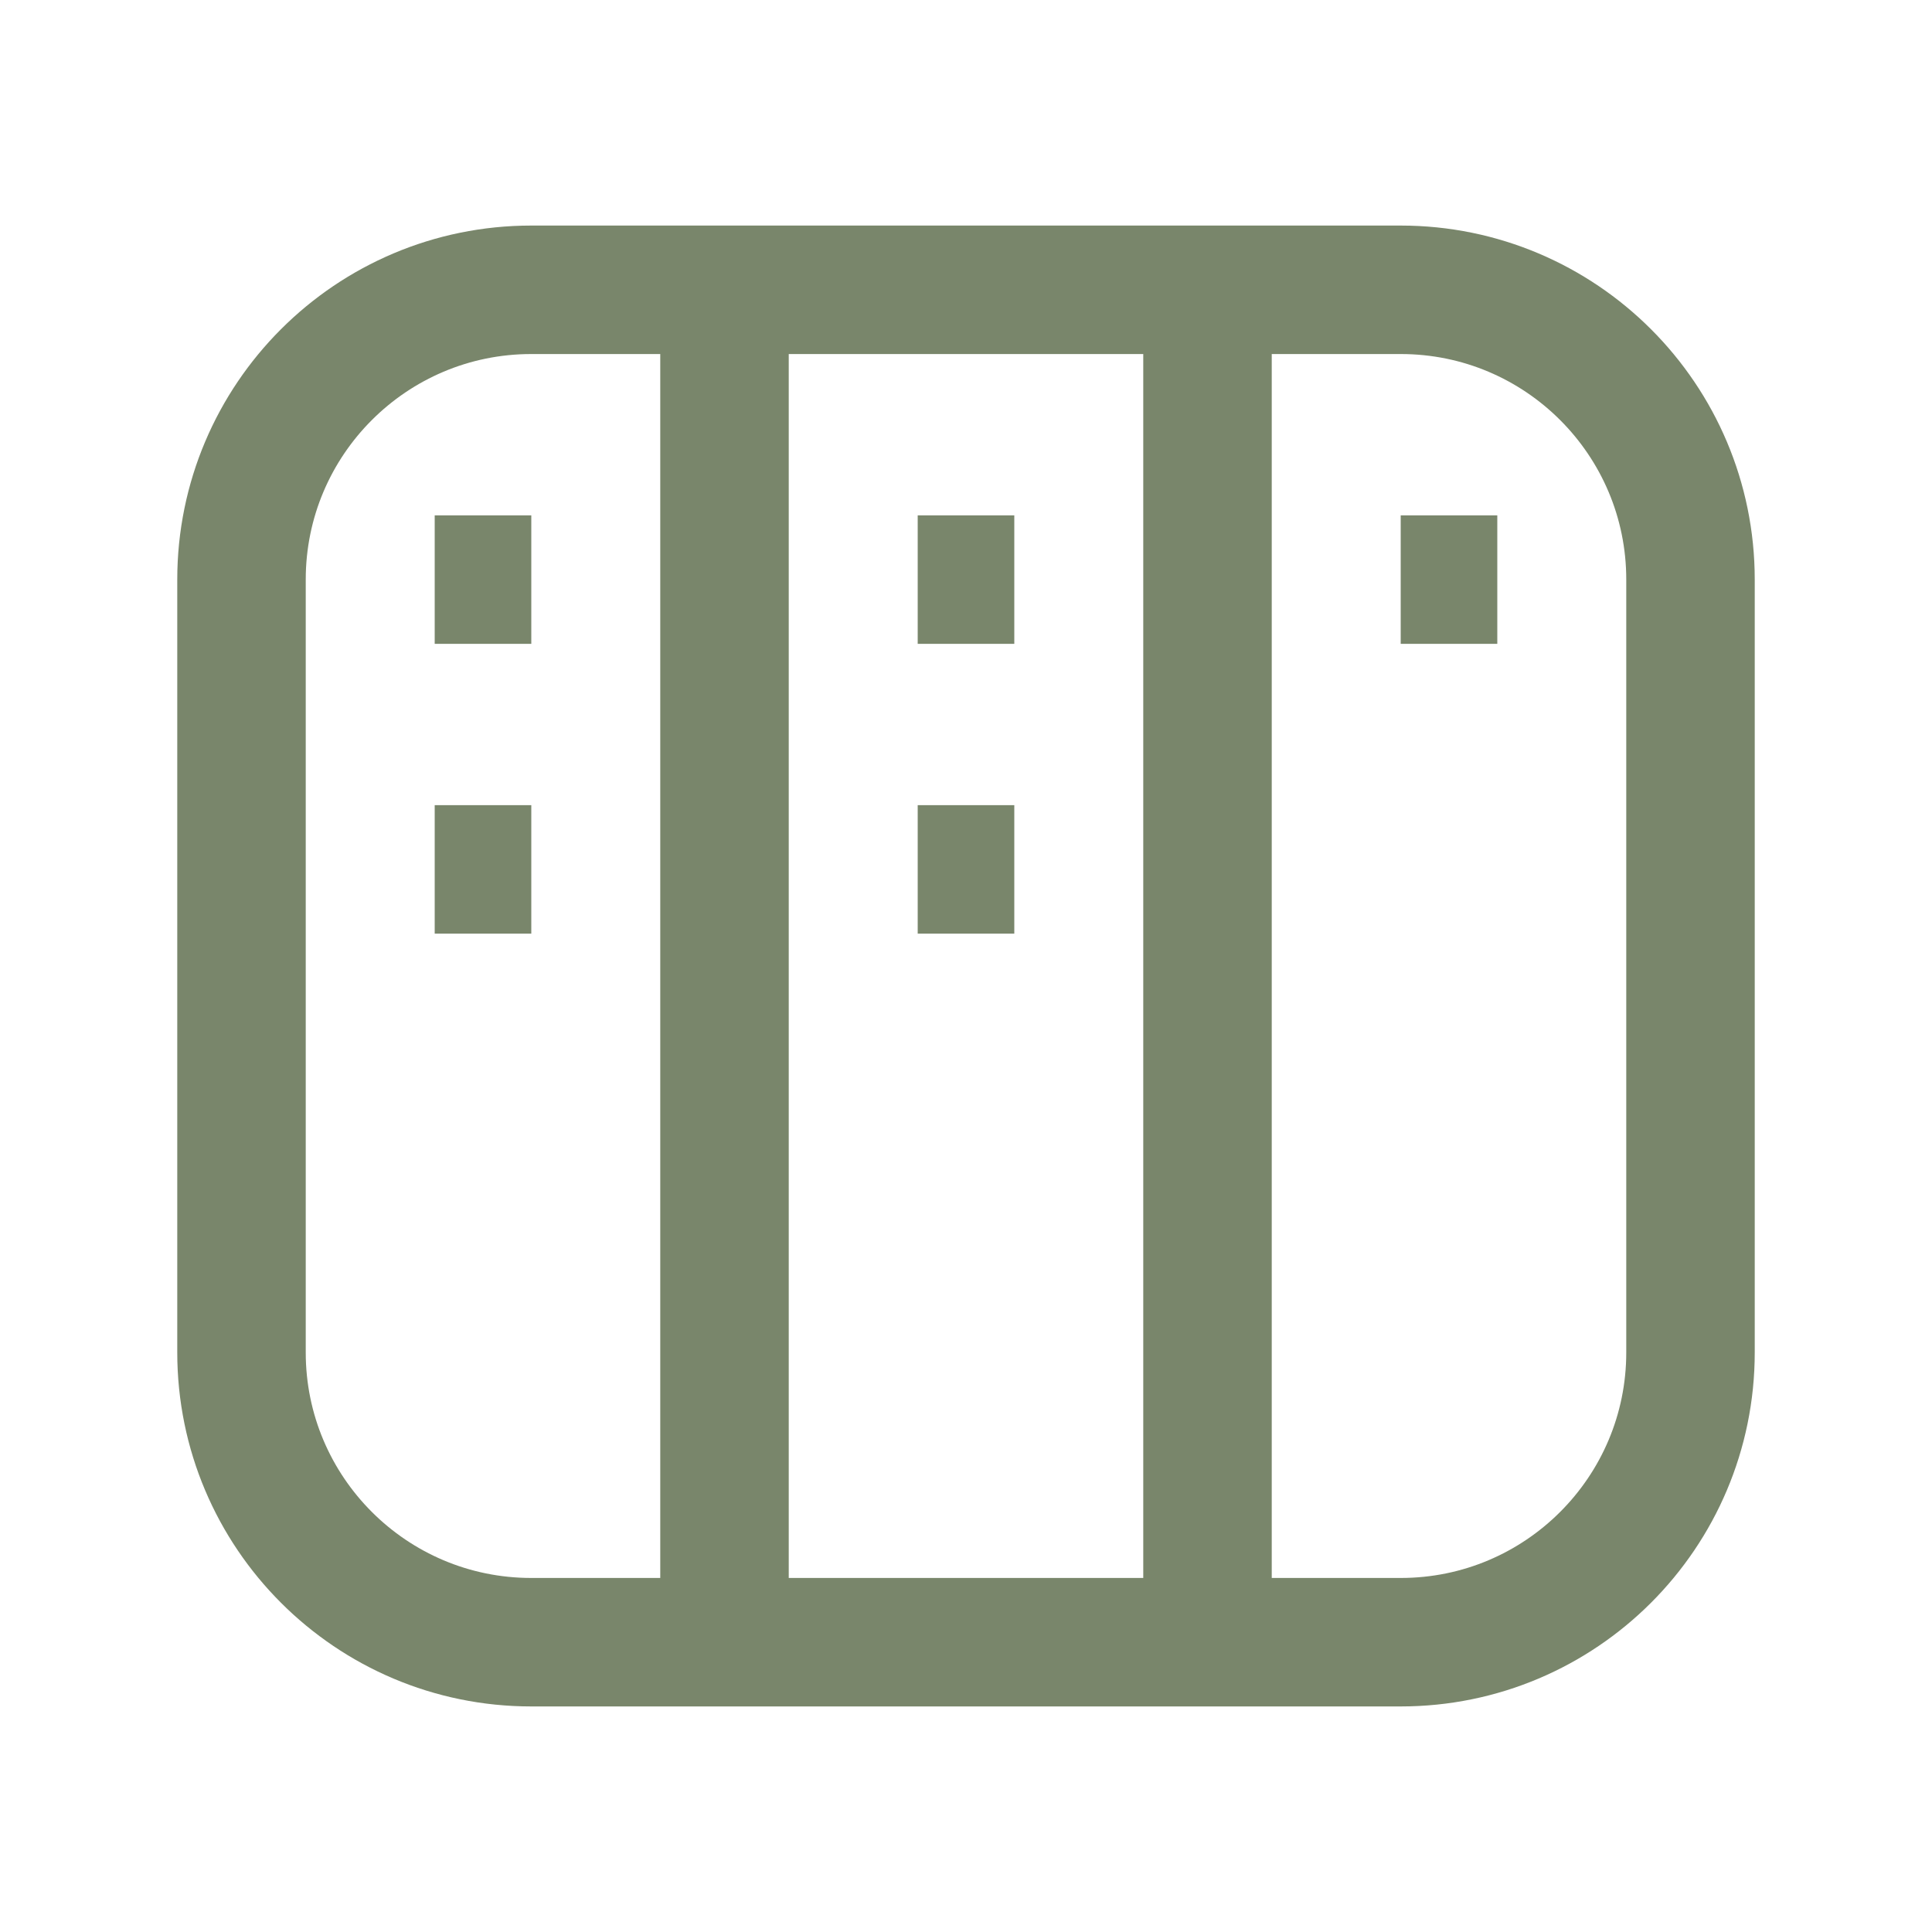
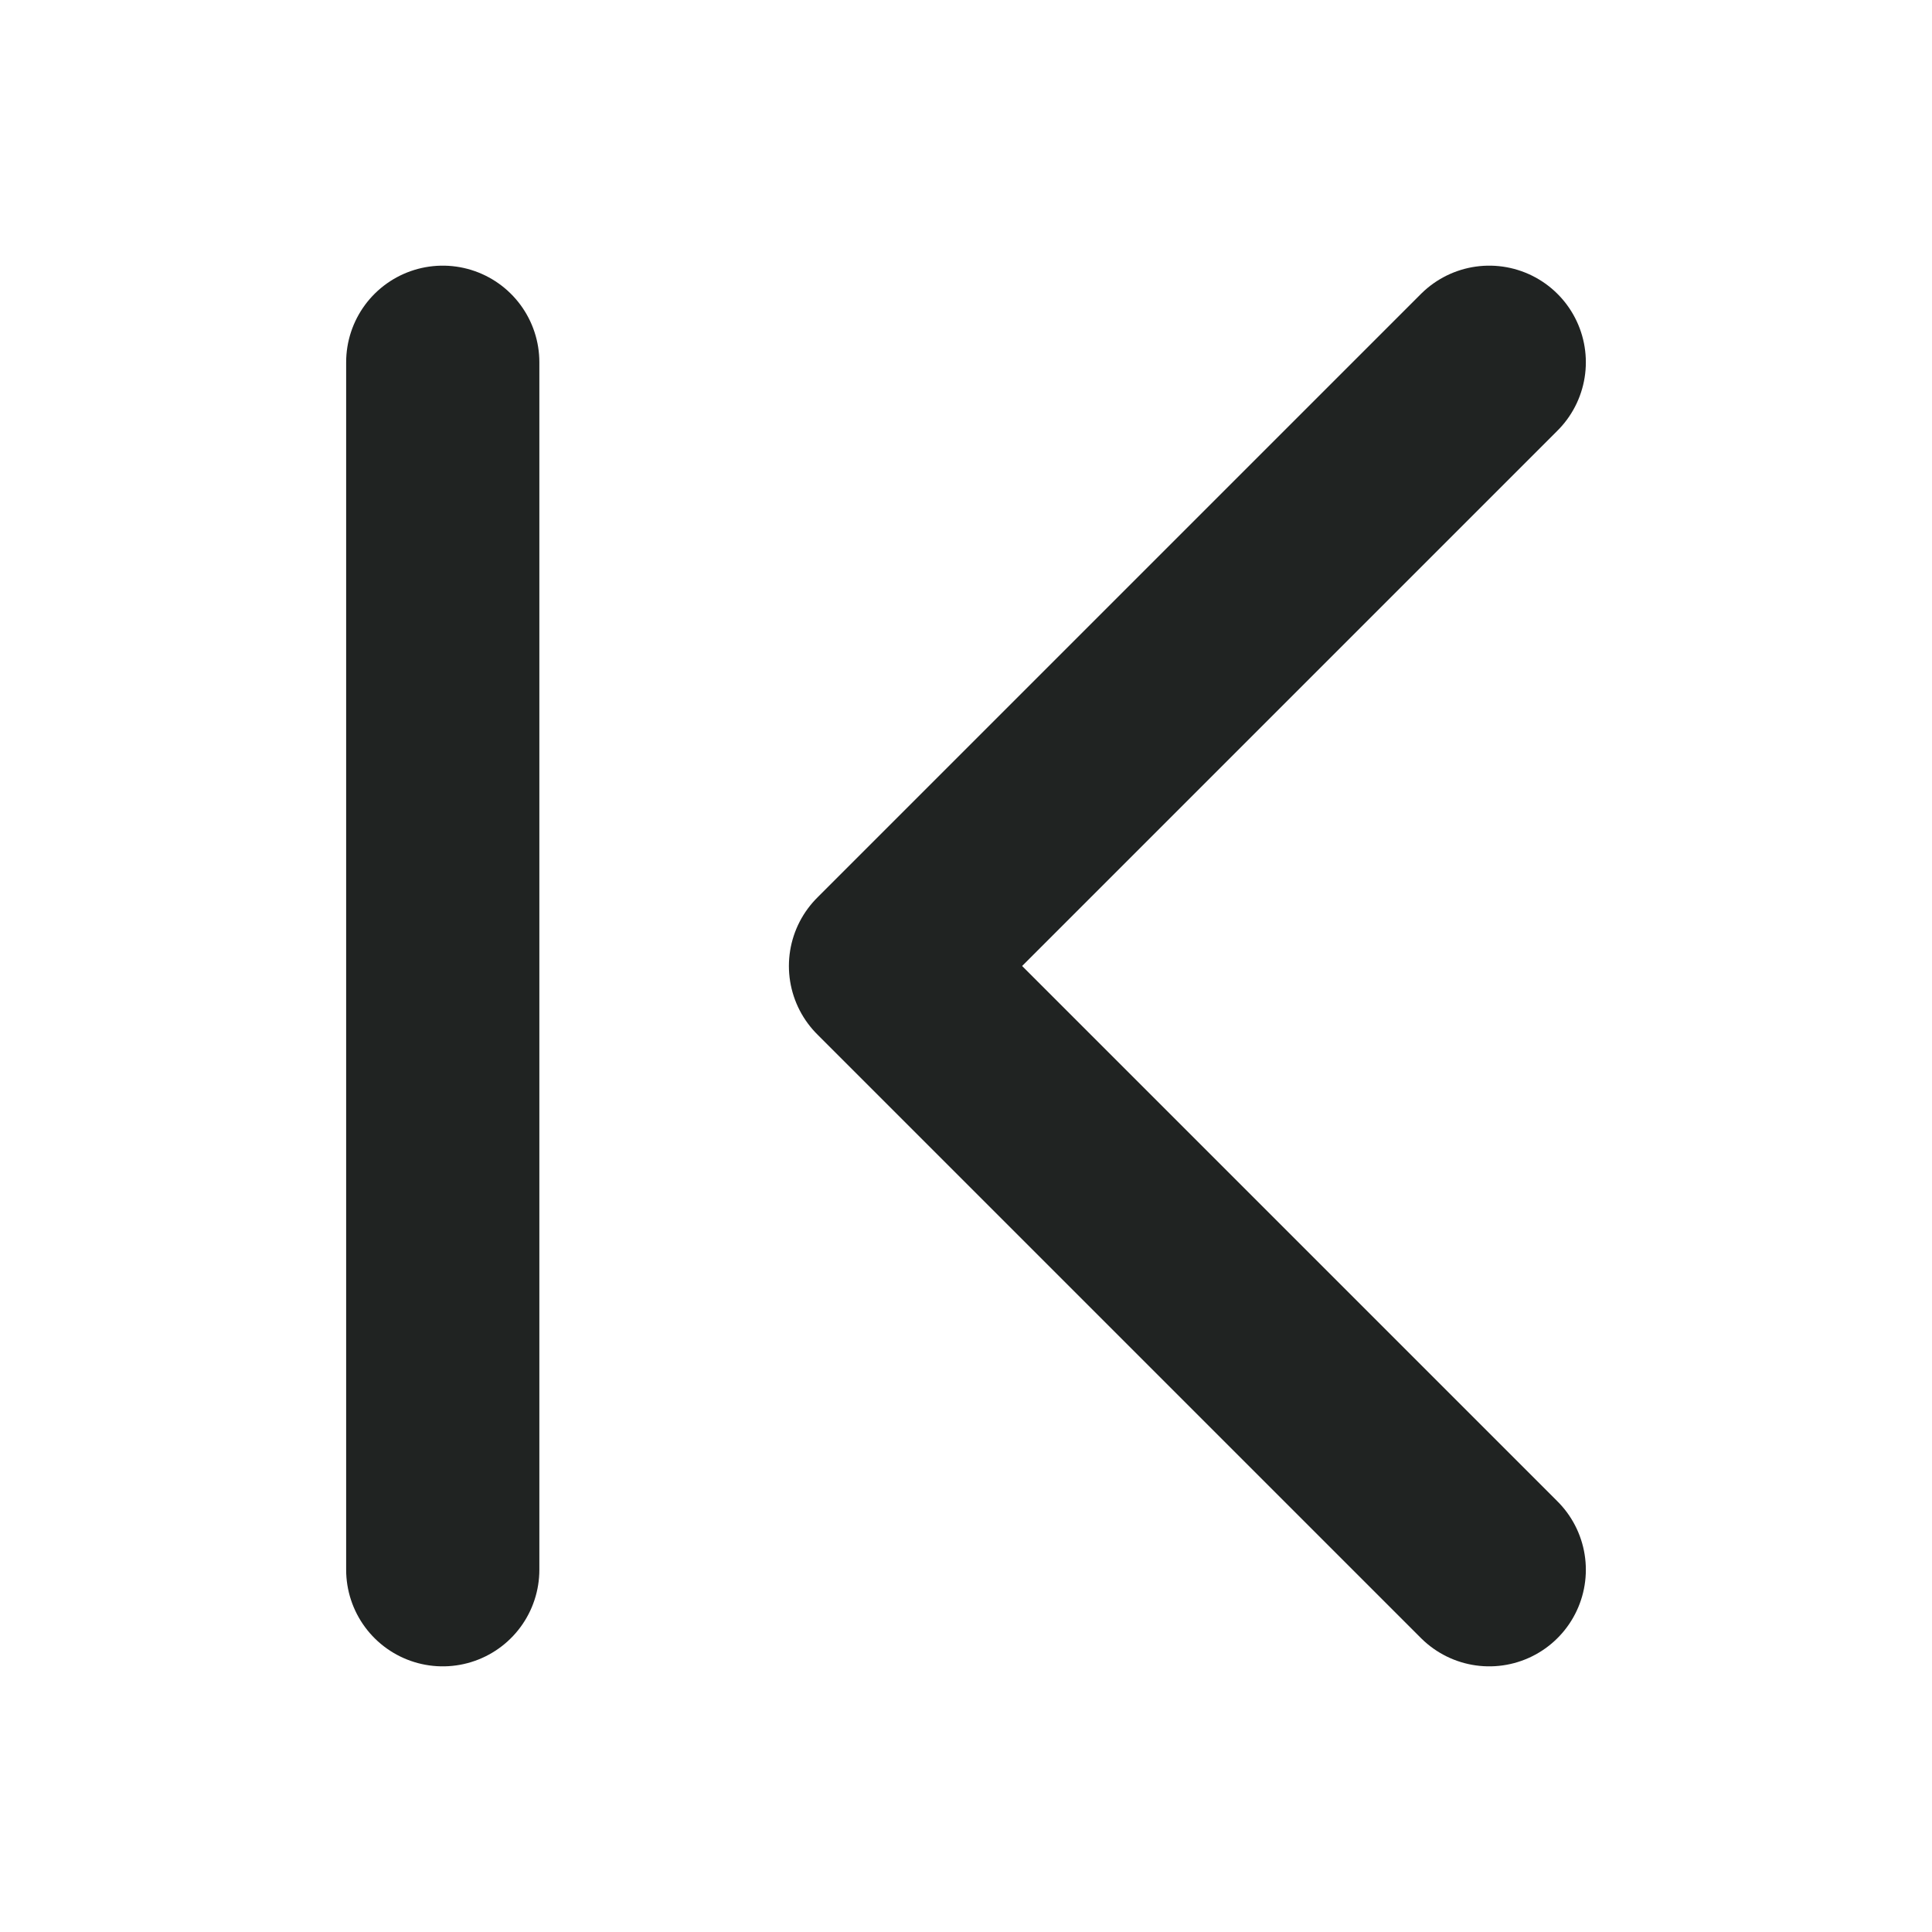
- <svg xmlns="http://www.w3.org/2000/svg" width="64" height="64" viewBox="0 0 20 20" fill="none" stroke="#79866b" stroke-width="1.33">
-   <rect x="2.5" y="3" width="15" height="14" rx="3" />
-   <path d="M7.5 3v14M12.5 3v14M4.5 6h1M9.5 6h1M14.5 6h1M4.5 9h1M9.5 9h1" />
+ <svg xmlns="http://www.w3.org/2000/svg" width="64" height="64" viewBox="0 0 24 24" fill="none" color="#202322" stroke="currentColor" stroke-width="2.4" stroke-linecap="round" stroke-linejoin="round" role="img" aria-label="Codex Kanban">
+   <style>@media (prefers-color-scheme: dark) { svg { color: #f5f5f4; } }</style>
+   <path d="M5.5 4.5v15M18.5 4.5 11 12l7.5 7.5" />
</svg>
